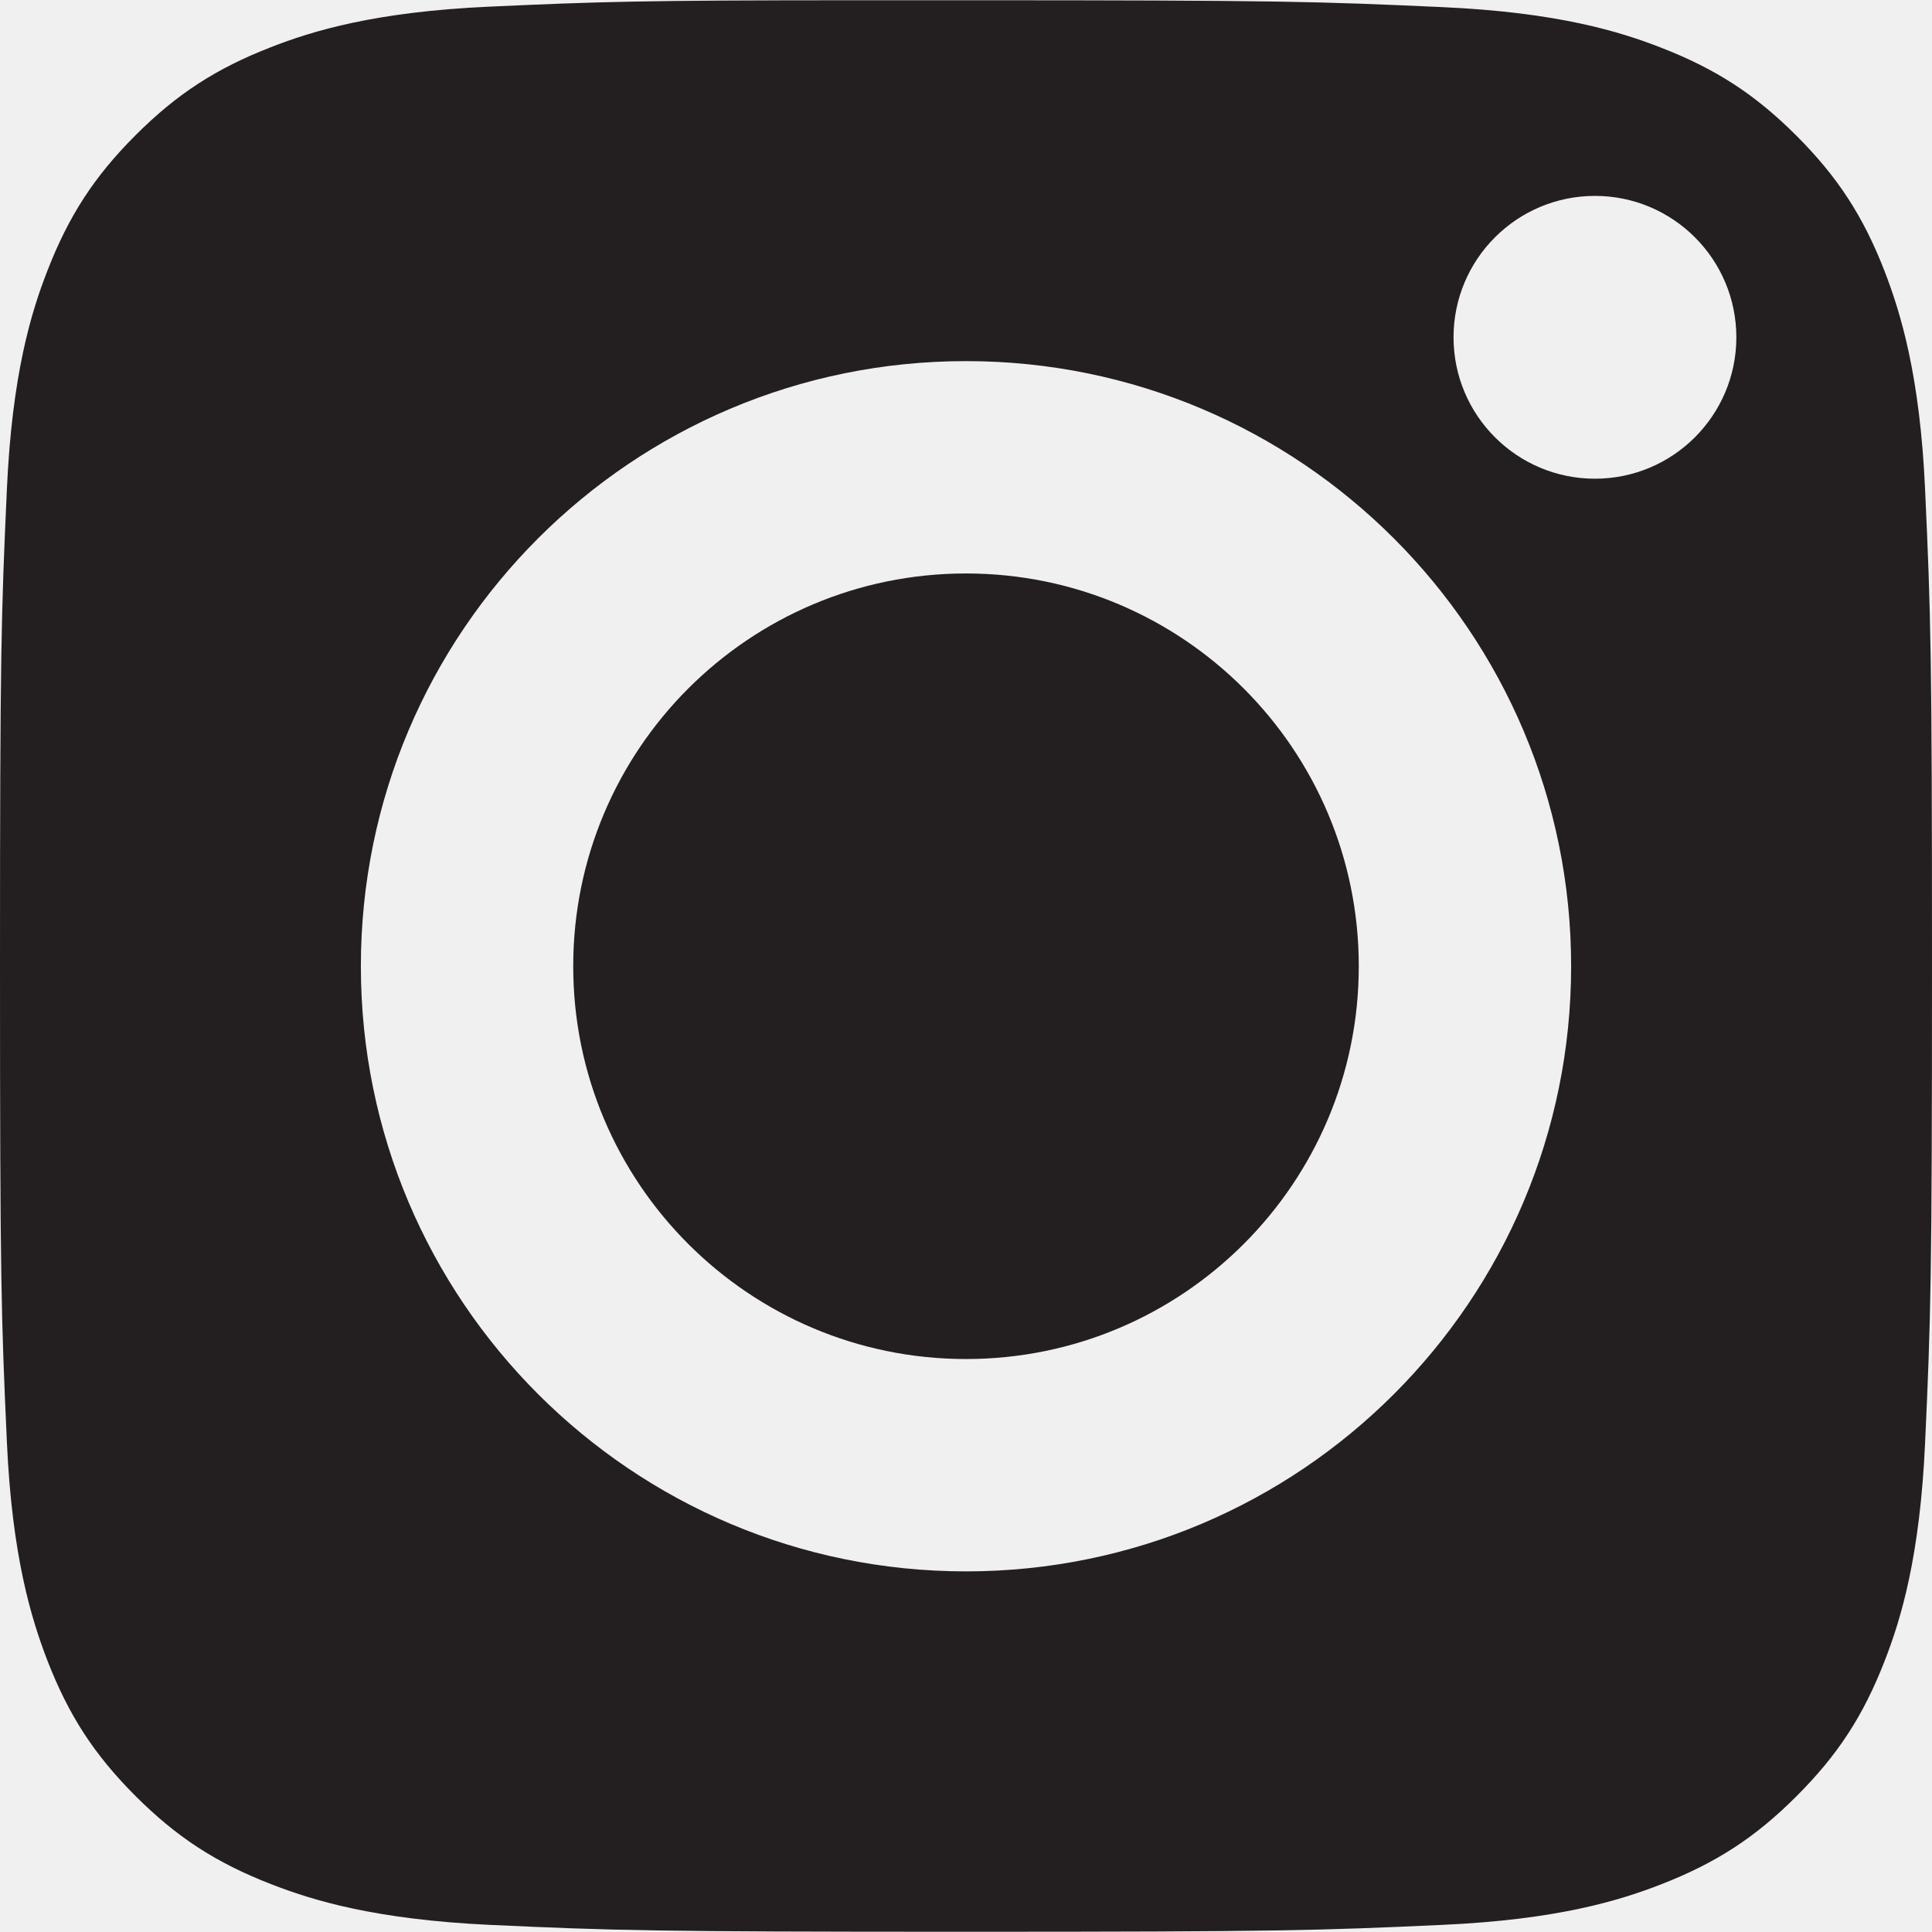
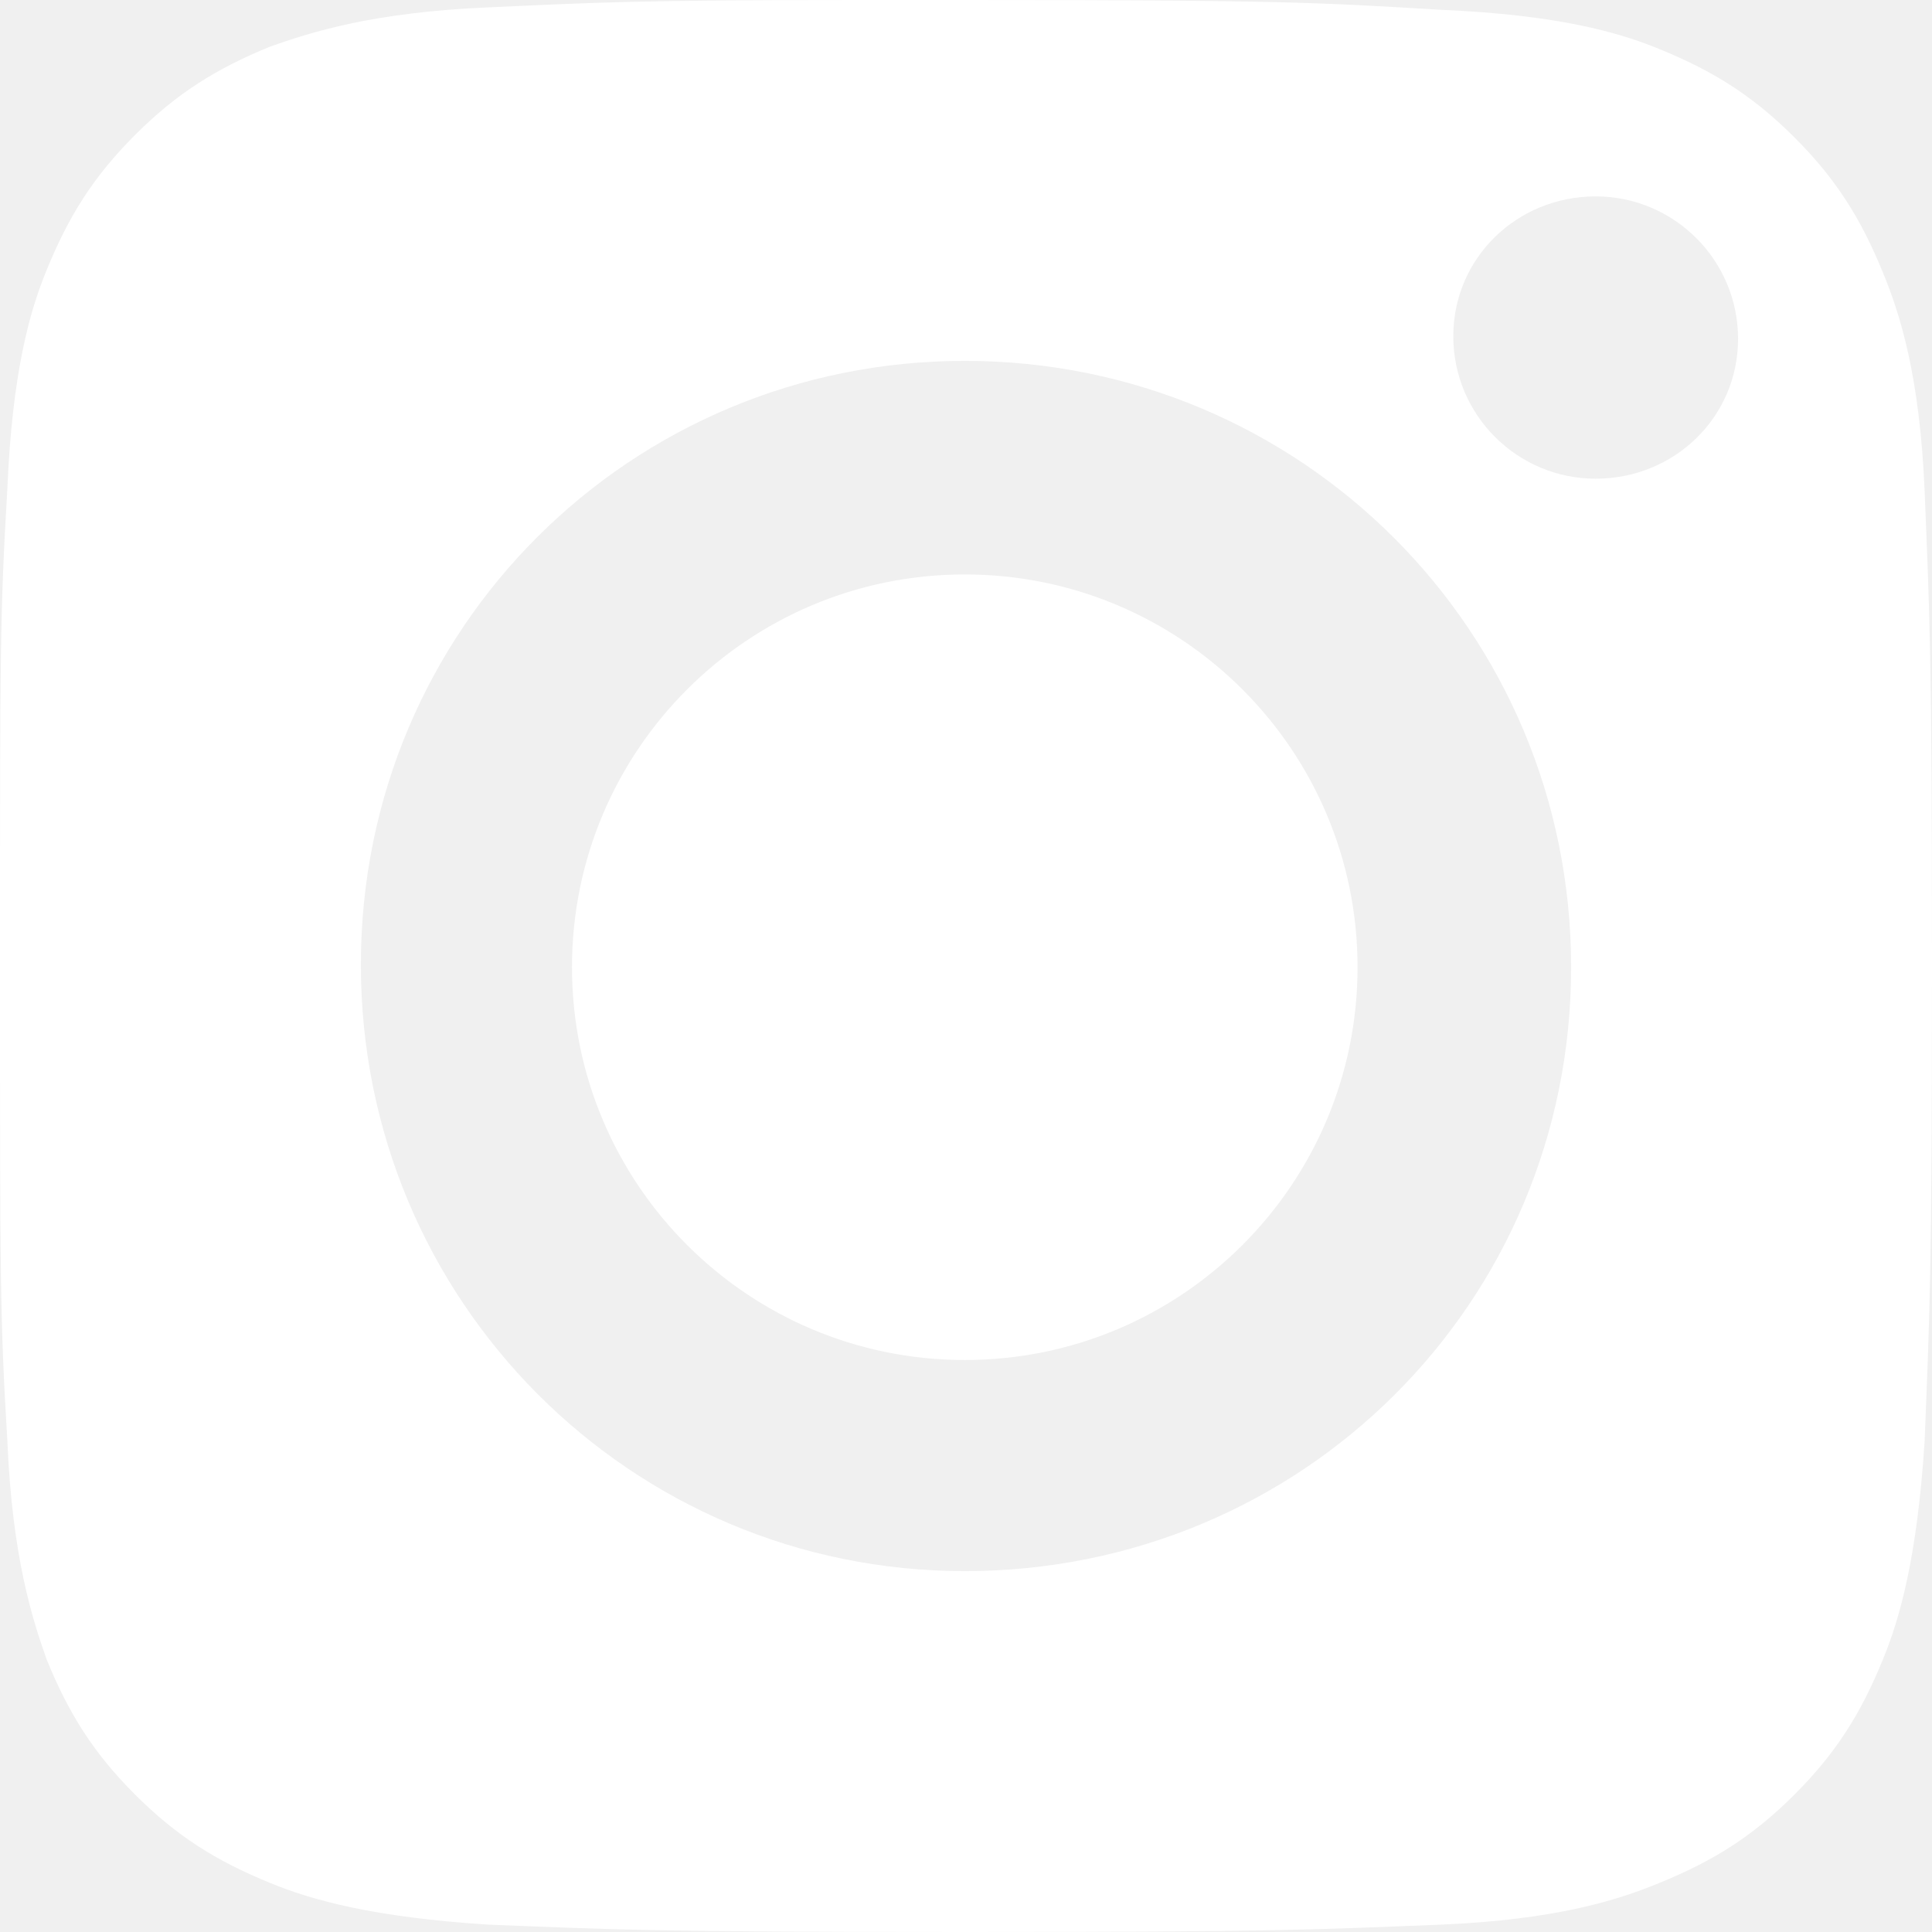
- <svg xmlns="http://www.w3.org/2000/svg" id="Layer_1" width="78.7" height="78.69" viewBox="0 0 78.7 78.69">
-   <path d="m78.42,19.96c-.21-4.68-1-7.22-1.65-8.91-.87-2.24-1.91-3.84-3.59-5.52-1.68-1.68-3.28-2.72-5.52-3.59-1.69-.66-4.23-1.44-8.91-1.65C53.68.06,52.17.01,39.35.01c-1.6,0-3.03,0-4.31,0h0c-8.95,0-10.66.06-15.09.26-4.68.21-7.22.99-8.91,1.65-2.24.87-3.84,1.91-5.52,3.59-1.68,1.68-2.72,3.28-3.59,5.52-.66,1.69-1.44,4.23-1.65,8.91-.23,5.06-.28,6.57-.28,19.39s.05,14.34.28,19.4c.21,4.68,1,7.22,1.65,8.91.87,2.24,1.91,3.84,3.59,5.52s3.28,2.72,5.52,3.59c1.69.66,4.23,1.44,8.91,1.66,5.06.23,6.58.28,19.4.28s14.34-.05,19.4-.28c4.68-.21,7.22-.99,8.91-1.65,2.24-.87,3.84-1.91,5.52-3.59,1.68-1.68,2.72-3.27,3.59-5.51.66-1.69,1.44-4.23,1.65-8.91.23-5.06.28-6.58.28-19.39s-.05-14.33-.28-19.39Zm-39.07,44.05c-13.61,0-24.65-11.03-24.65-24.65s11.04-24.65,24.65-24.65h0,0,0c13.61,0,24.65,11.04,24.65,24.65s-11.03,24.65-24.65,24.65Zm25.62-44.51c-3.18,0-5.76-2.58-5.76-5.76s2.58-5.76,5.76-5.76h0c3.18,0,5.76,2.58,5.76,5.76s-2.58,5.76-5.76,5.76Z" fill="#231f20" stroke-width="0" />
-   <circle cx="39.35" cy="39.36" r="16" fill="#231f20" stroke-width="0" />
+ <svg xmlns="http://www.w3.org/2000/svg" version="1.1" id="Layer_1" x="0px" y="0px" viewBox="0 0 78.7 78.7" style="enable-background:new 0 0 78.7 78.7;" xml:space="preserve">
+   <style type="text/css">
+ 	.st0{fill:#FFFFFF;}
+ </style>
+   <path class="st0" d="M78.4,20c-0.2-4.7-1-7.2-1.7-8.9c-0.9-2.2-1.9-3.8-3.6-5.5c-1.7-1.7-3.3-2.7-5.5-3.6c-1.7-0.7-4.2-1.4-8.9-1.6  C53.7,0.1,52.2,0,39.3,0c-1.6,0-3,0-4.3,0l0,0c-9,0-10.7,0.1-15.1,0.3c-4.7,0.2-7.2,1-8.9,1.6C8.8,2.8,7.2,3.8,5.5,5.5  S2.8,8.8,1.9,11c-0.7,1.7-1.4,4.2-1.6,8.9C0,25,0,26.5,0,39.3S0,53.7,0.3,58.7c0.2,4.7,1,7.2,1.6,8.9c0.9,2.2,1.9,3.8,3.6,5.5  s3.3,2.7,5.5,3.6c1.7,0.7,4.2,1.4,8.9,1.7c5.1,0.2,6.6,0.3,19.4,0.3s14.3-0.1,19.4-0.3c4.7-0.2,7.2-1,8.9-1.7  c2.2-0.9,3.8-1.9,5.5-3.6c1.7-1.7,2.7-3.3,3.6-5.5c0.7-1.7,1.4-4.2,1.7-8.9c0.2-5.1,0.3-6.6,0.3-19.4S78.6,25,78.4,20L78.4,20z   M39.3,64c-13.6,0-24.6-11-24.6-24.7s11-24.6,24.6-24.6l0,0l0,0l0,0C53,14.7,64,25.7,64,39.4S53,64,39.3,64z M65,19.5  c-3.2,0-5.8-2.6-5.8-5.8S61.8,8,65,8l0,0c3.2,0,5.8,2.6,5.8,5.8S68.2,19.5,65,19.5z" />
+   <circle class="st0" cx="39.3" cy="39.4" r="16" />
</svg>
